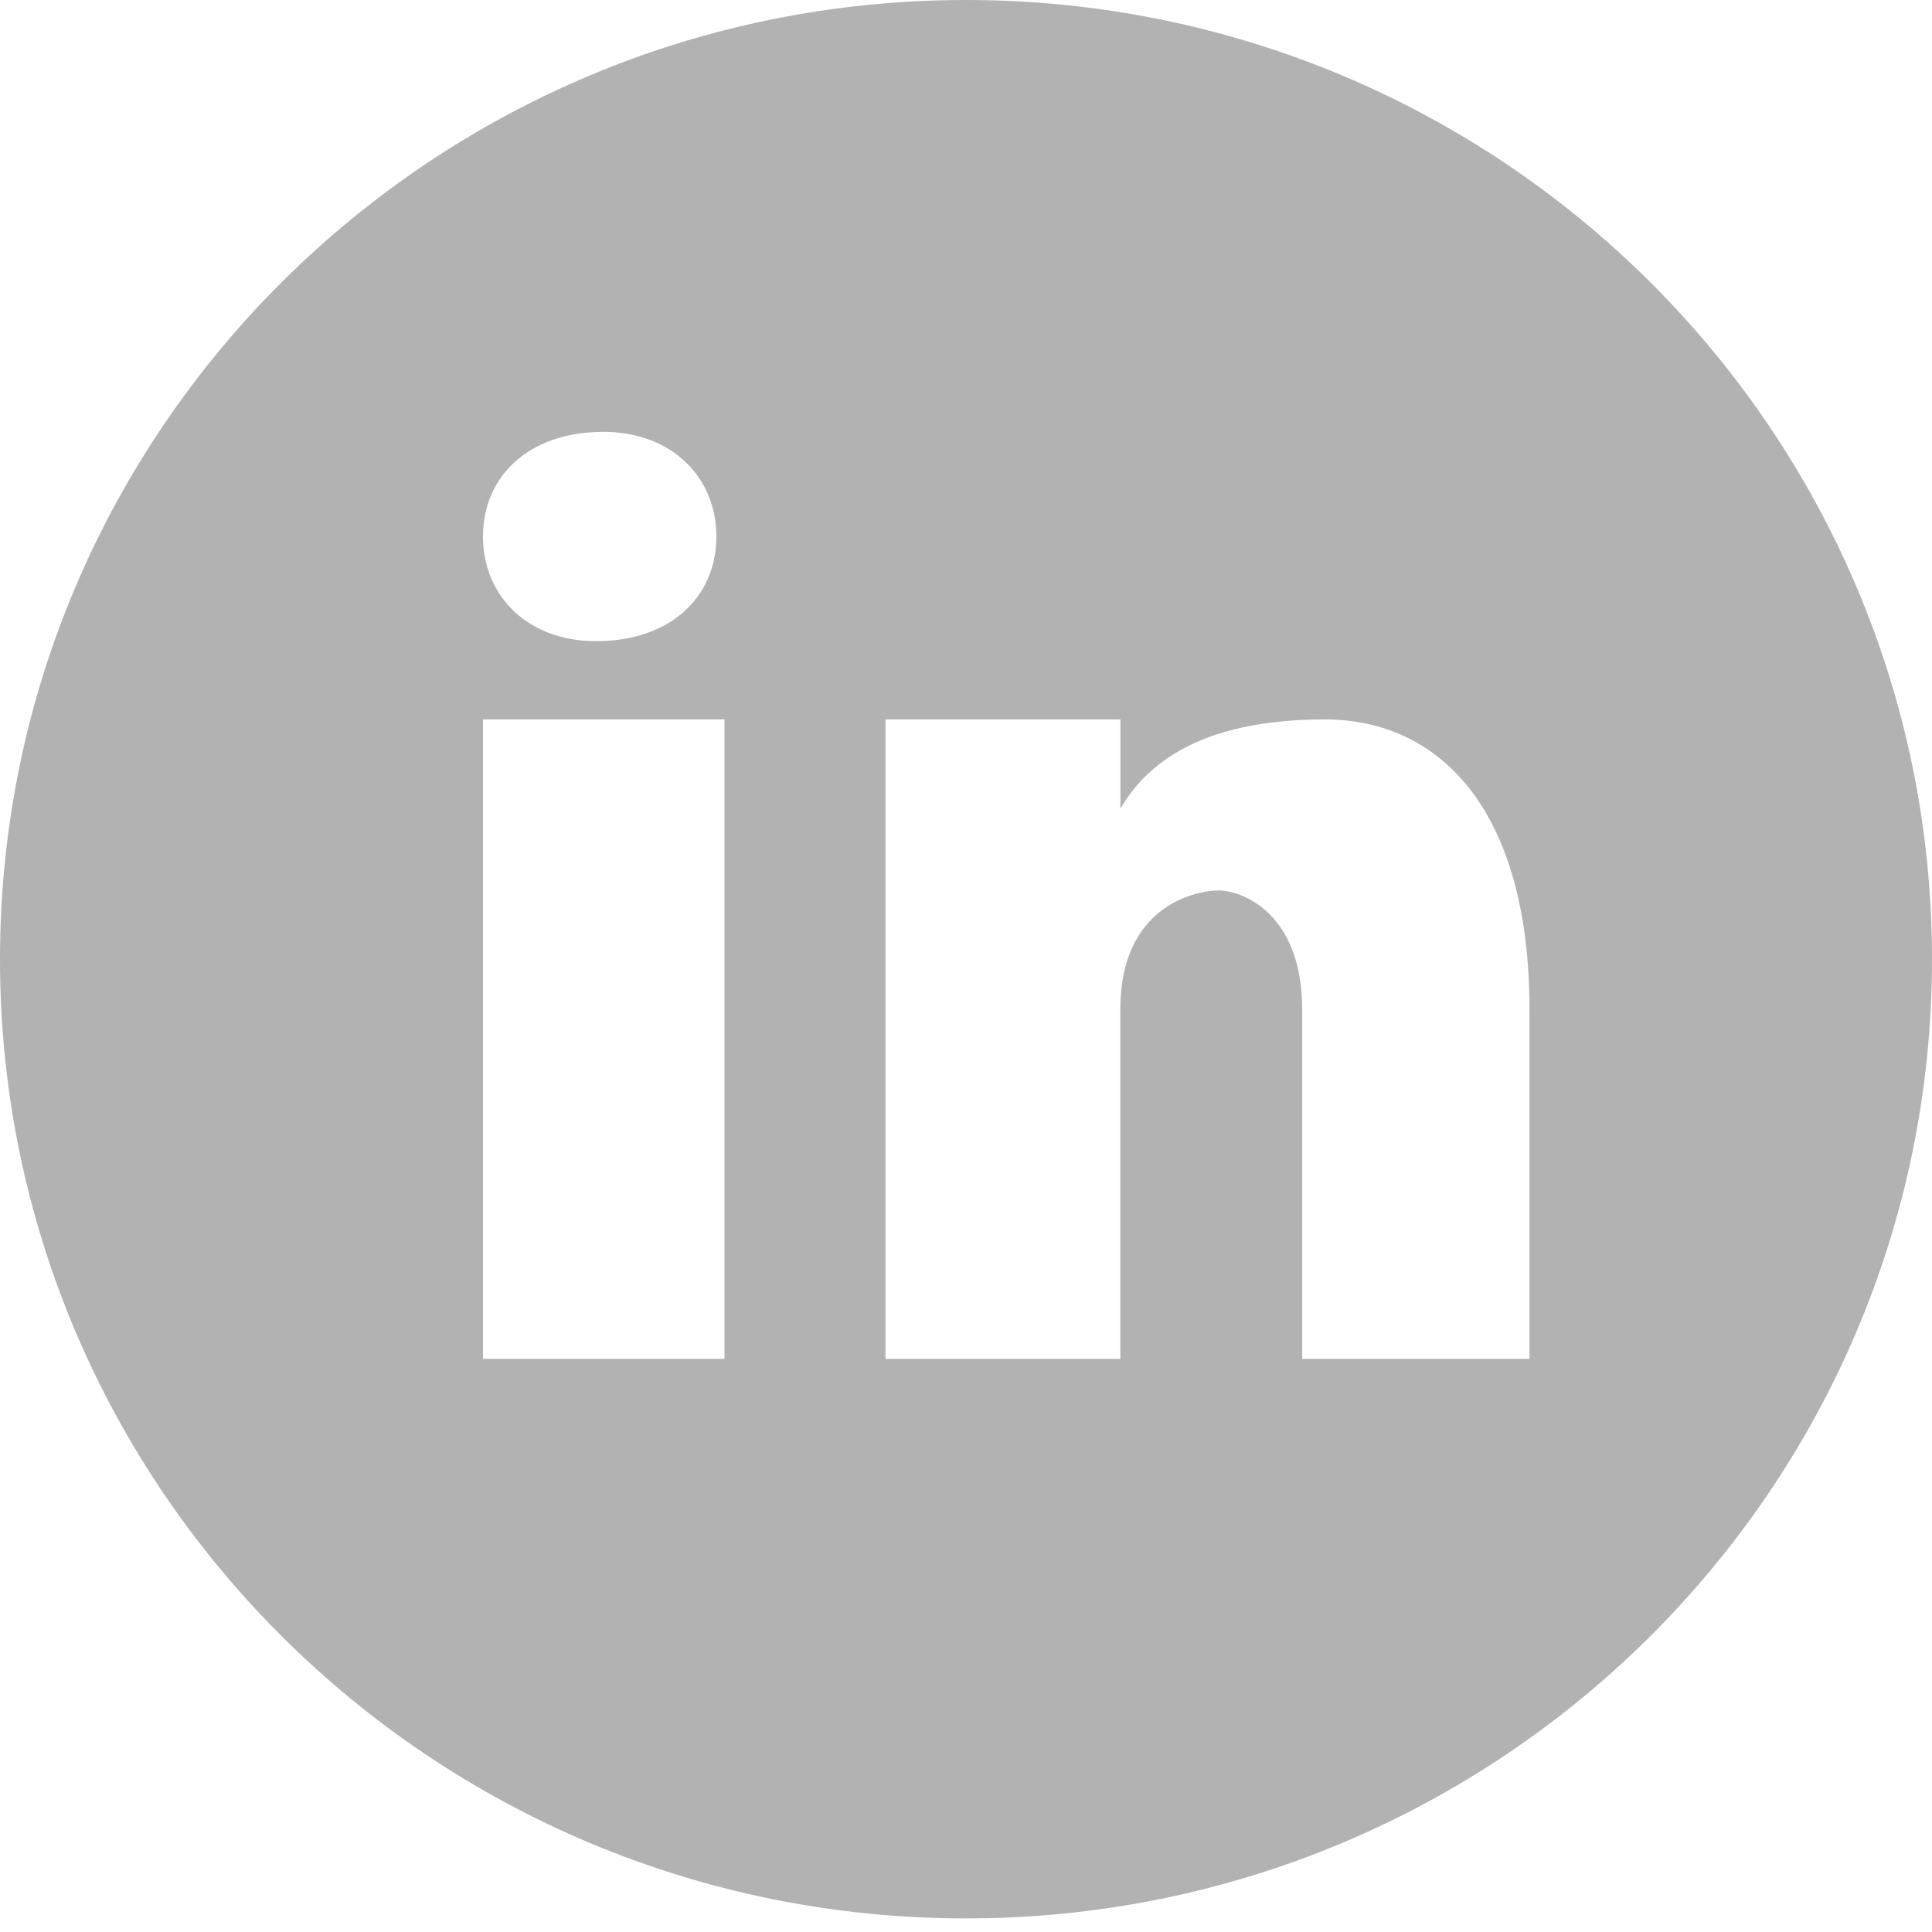
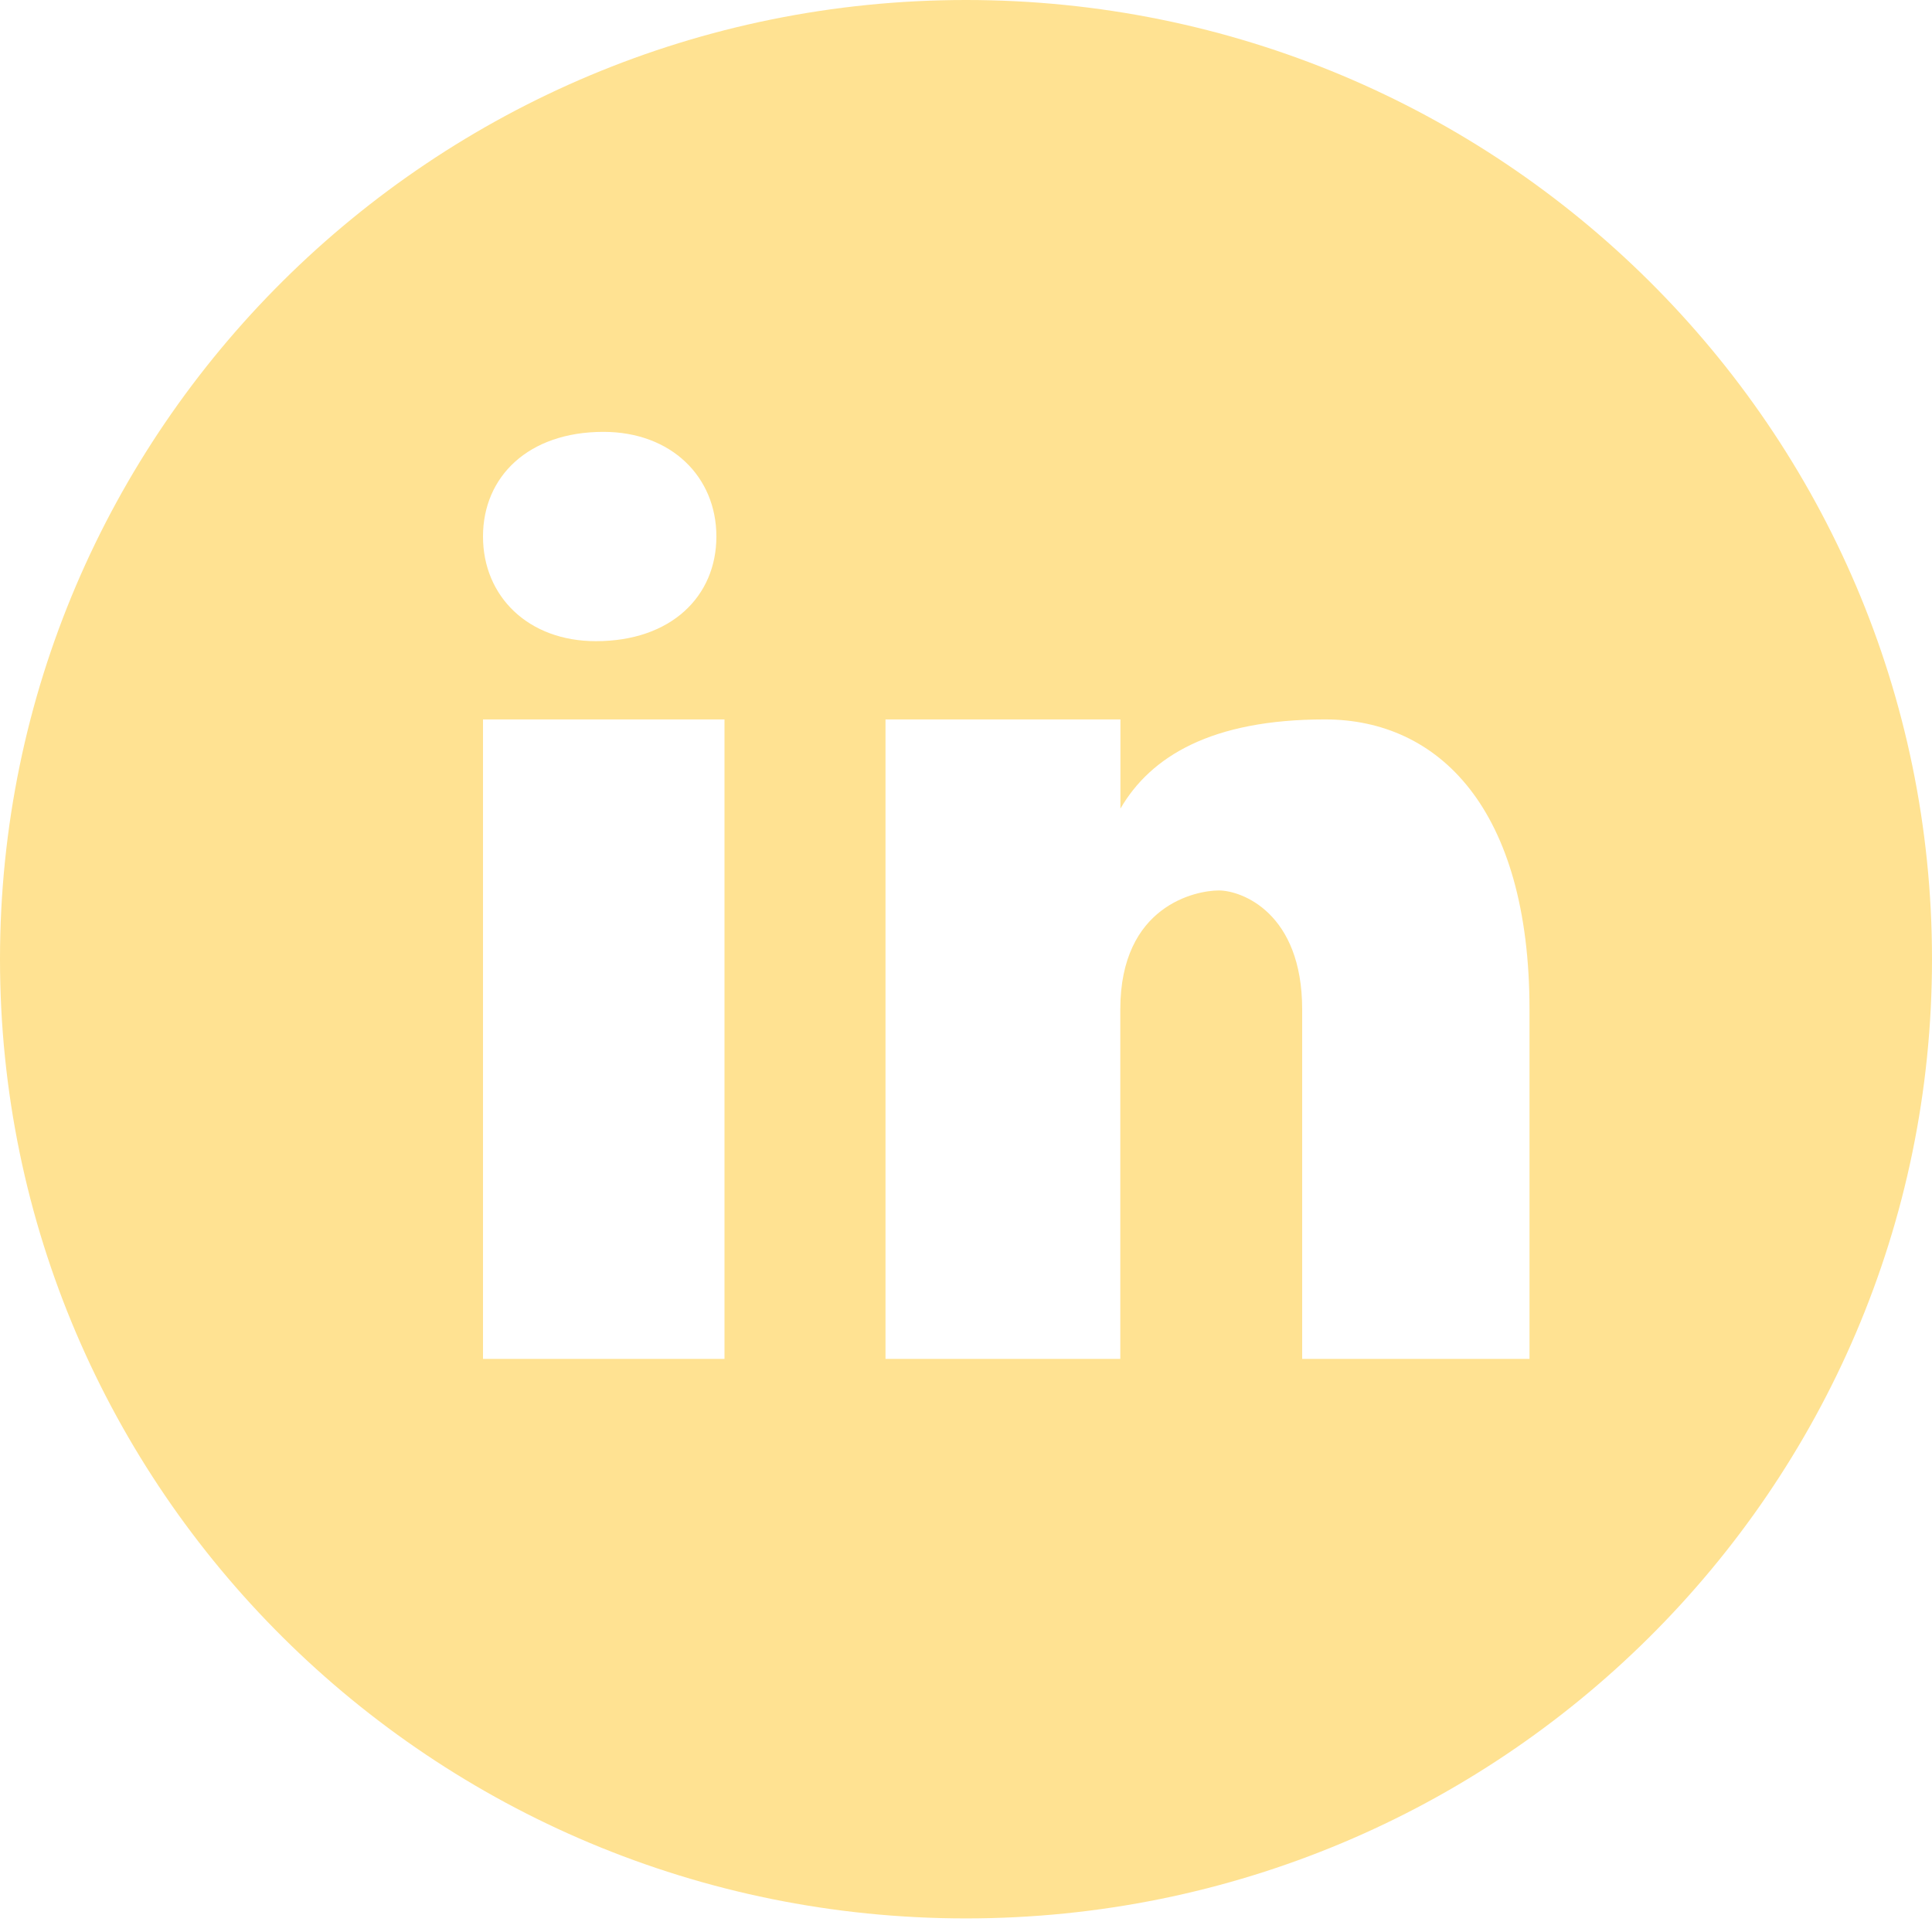
<svg xmlns="http://www.w3.org/2000/svg" width="30" height="30" viewBox="0 0 30 30" fill="none">
-   <path d="M15 0C6.716 0 0 6.669 0 14.895C0 23.12 6.716 29.789 15 29.789C23.284 29.789 30 23.12 30 14.895C30 6.669 23.284 0 15 0ZM9.37 6.706C10.422 6.706 11.124 7.403 11.124 8.331C11.124 9.259 10.422 9.956 9.254 9.956C8.201 9.957 7.5 9.259 7.5 8.331C7.5 7.403 8.201 6.706 9.37 6.706ZM11.25 21.101H7.5V11.171H11.25V21.101ZM23.75 21.101H20.22V15.674C20.22 14.173 19.279 13.827 18.926 13.827C18.574 13.827 17.396 14.058 17.396 15.674C17.396 15.905 17.396 21.101 17.396 21.101H13.75V11.171H17.398V12.556C17.867 11.748 18.809 11.171 20.574 11.171C22.339 11.171 23.75 12.556 23.75 15.674V21.101Z" fill="#B2B2B2" />
+   <path d="M15 0C6.716 0 0 6.669 0 14.895C0 23.12 6.716 29.789 15 29.789C23.284 29.789 30 23.12 30 14.895C30 6.669 23.284 0 15 0ZM9.37 6.706C10.422 6.706 11.124 7.403 11.124 8.331C11.124 9.259 10.422 9.956 9.254 9.956C8.201 9.957 7.5 9.259 7.5 8.331C7.5 7.403 8.201 6.706 9.37 6.706ZM11.25 21.101H7.5V11.171H11.25V21.101ZM23.75 21.101H20.22V15.674C20.22 14.173 19.279 13.827 18.926 13.827C18.574 13.827 17.396 14.058 17.396 15.674C17.396 15.905 17.396 21.101 17.396 21.101H13.75V11.171H17.398V12.556C17.867 11.748 18.809 11.171 20.574 11.171C22.339 11.171 23.75 12.556 23.75 15.674V21.101Z" fill="#FFE292" />
</svg>
